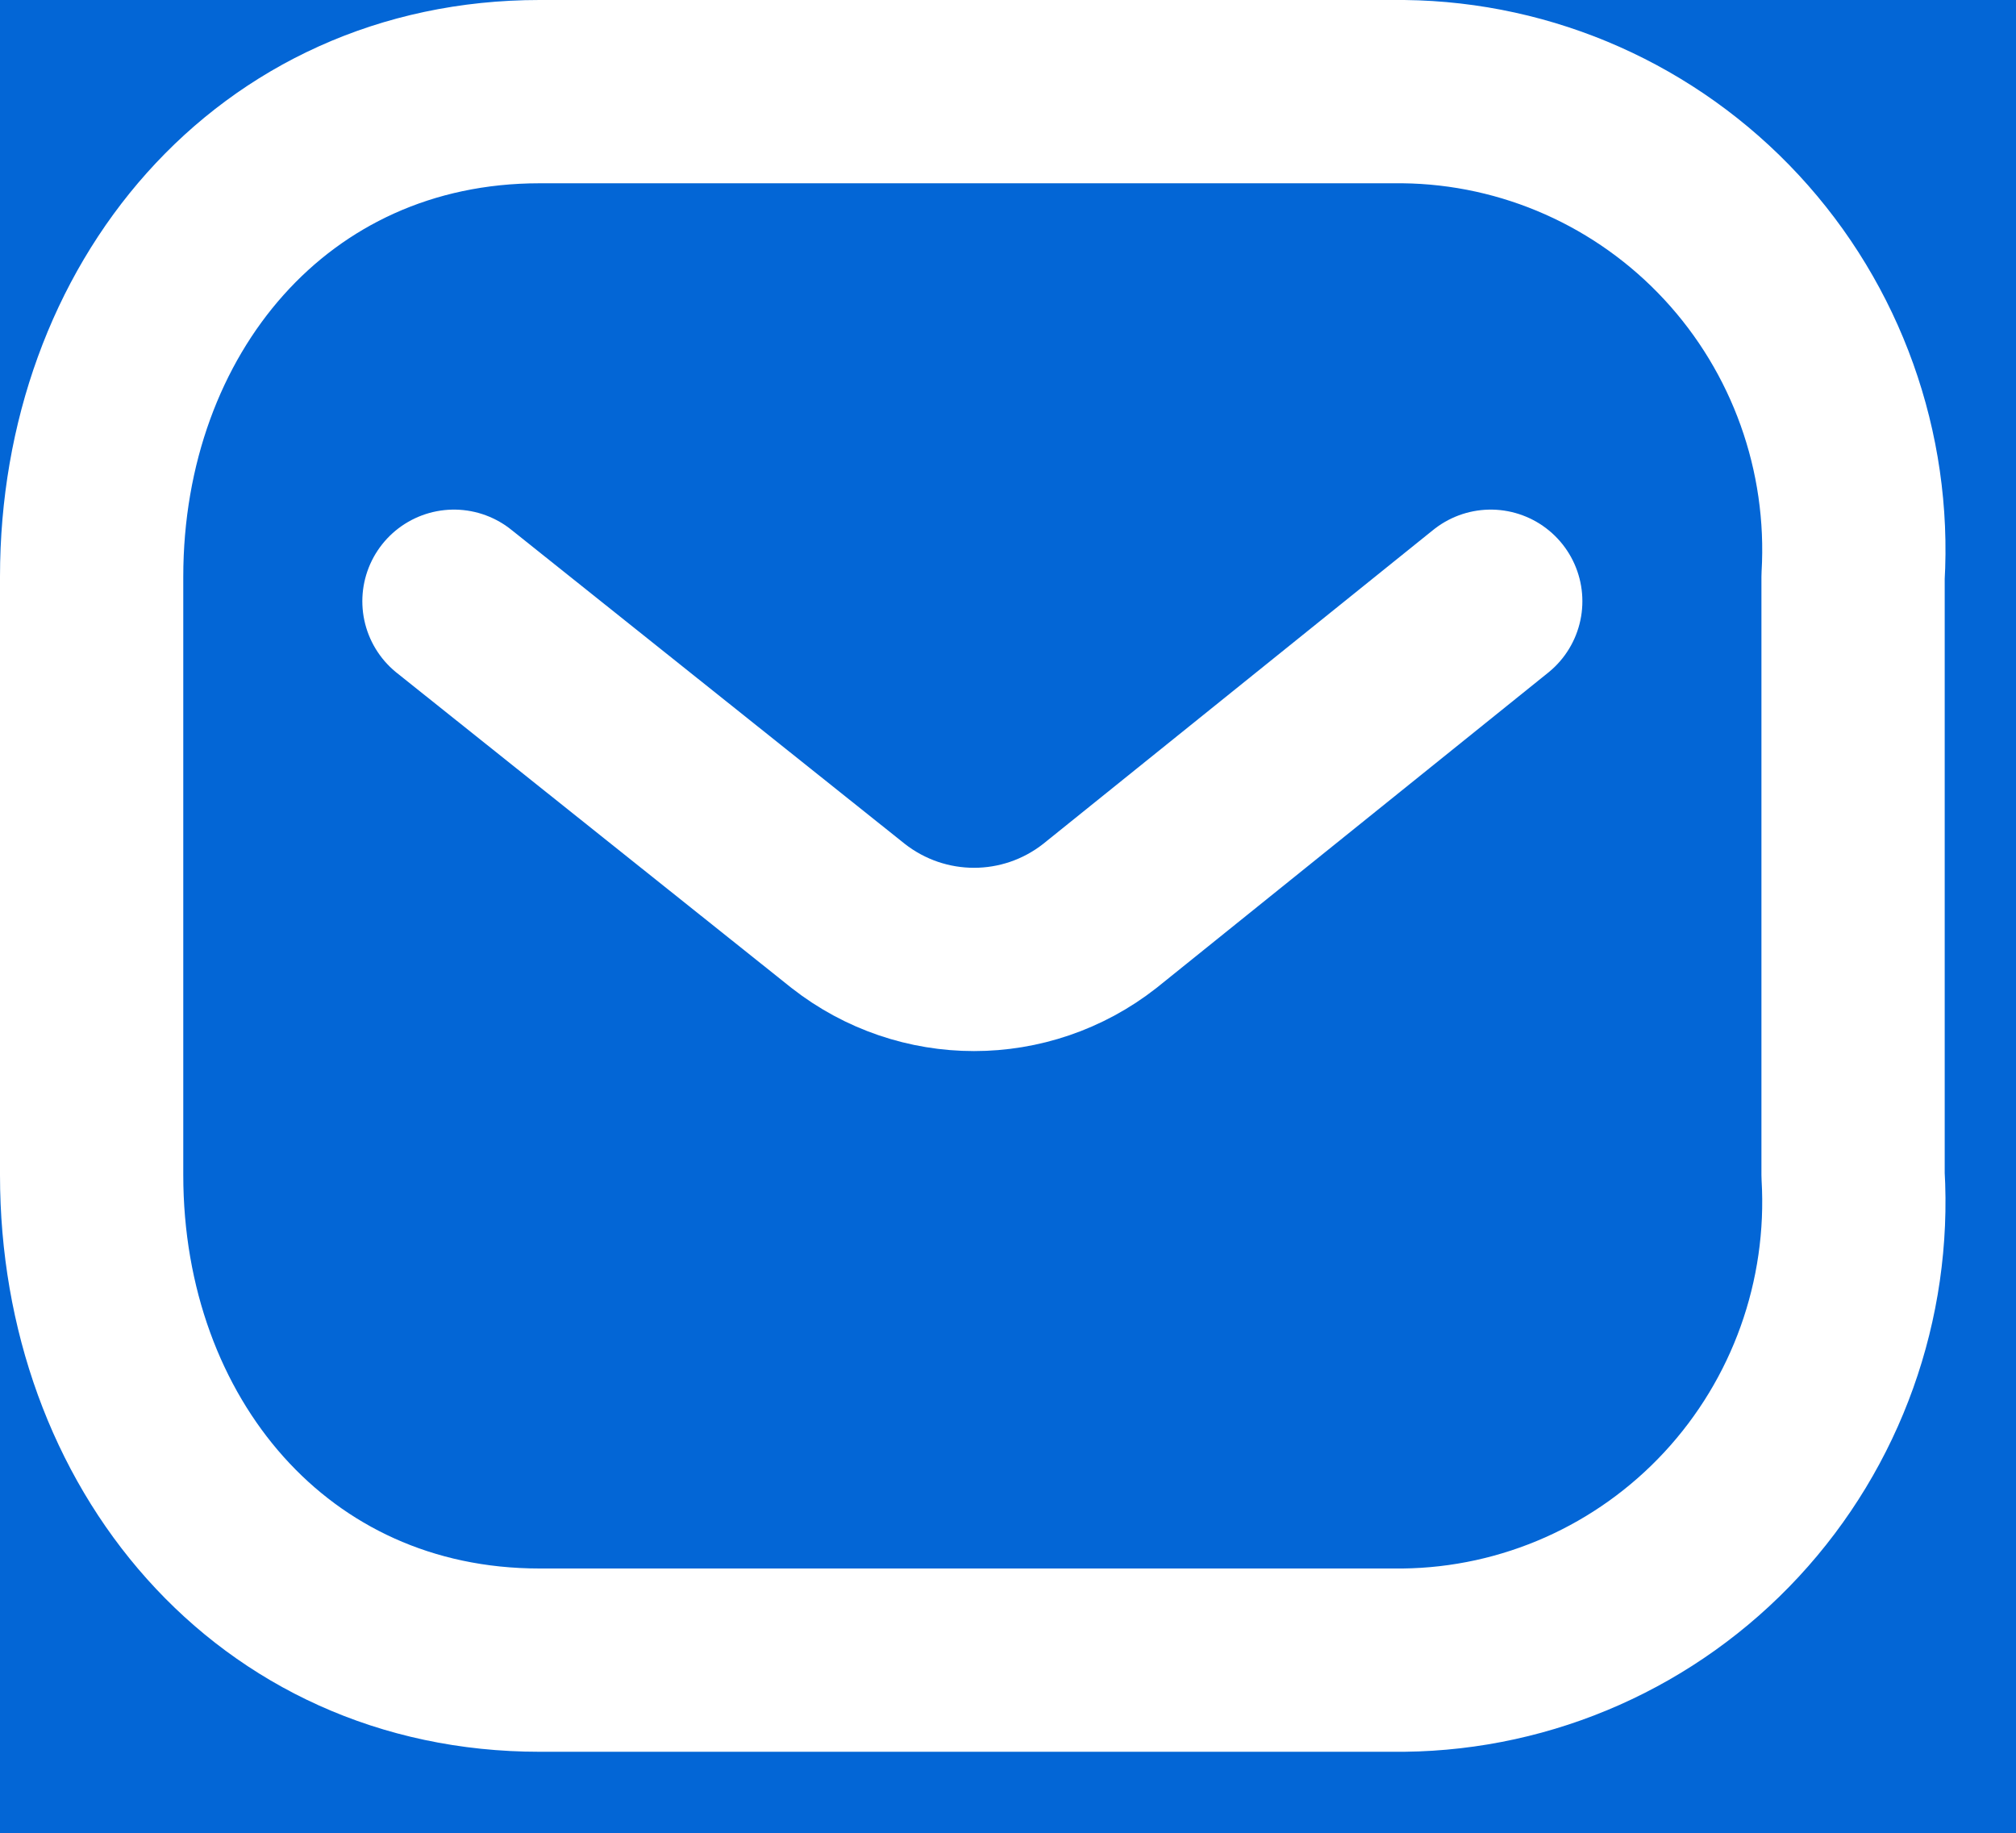
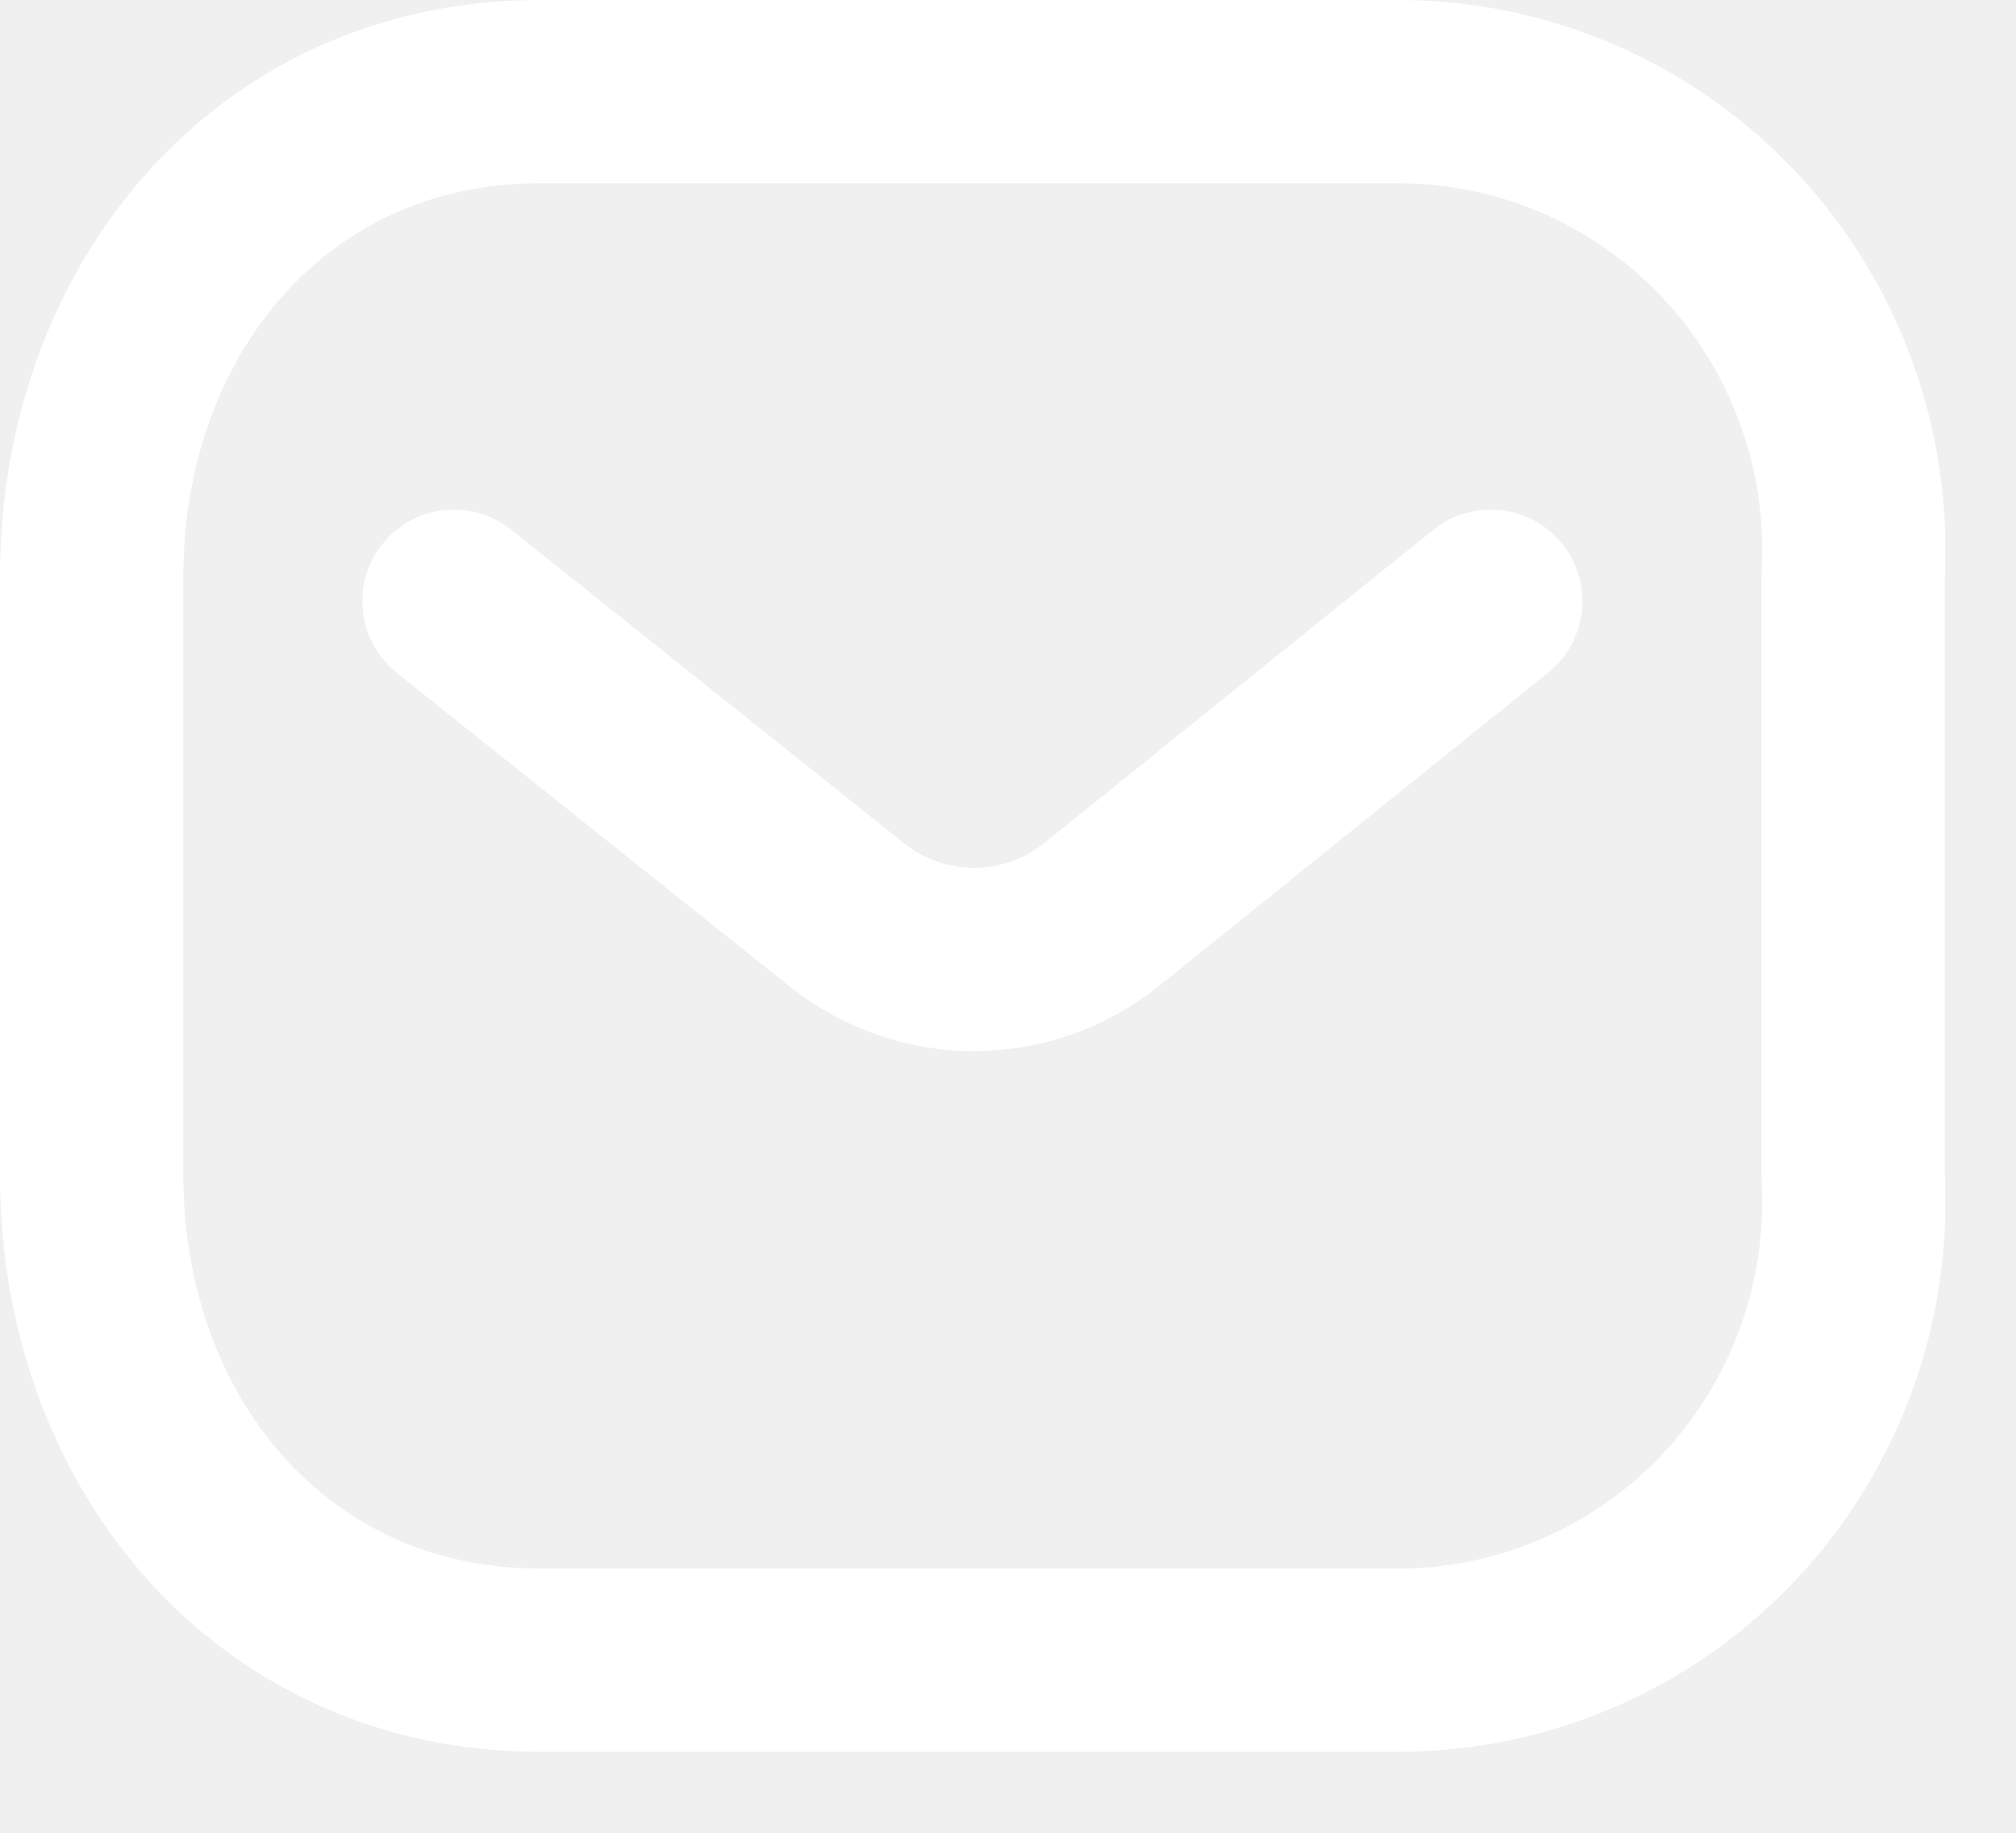
<svg xmlns="http://www.w3.org/2000/svg" width="22" height="20" viewBox="0 0 22 20" fill="none">
-   <rect width="22" height="20" fill="#E5E5E5" />
-   <rect width="1920" height="2668" transform="translate(-826 -396)" fill="#FBFBFE" />
-   <rect x="-17" y="-15" width="154" height="49" rx="4" fill="#0366D6" />
  <path d="M16.268 6.561L12.002 9.995C11.195 10.628 10.064 10.628 9.256 9.995L4.954 6.561" stroke="white" stroke-width="2" stroke-linecap="round" stroke-linejoin="round" />
  <path fill-rule="evenodd" clip-rule="evenodd" d="M5.888 1H15.316C16.675 1.015 17.969 1.59 18.896 2.59C19.823 3.59 20.302 4.929 20.222 6.294V12.822C20.302 14.187 19.823 15.526 18.896 16.526C17.969 17.526 16.675 18.101 15.316 18.116H5.888C2.968 18.116 1 15.741 1 12.822V6.294C1 3.375 2.968 1 5.888 1Z" stroke="white" stroke-width="2" stroke-linecap="round" stroke-linejoin="round" />
-   <rect x="-16.5" y="-14.5" width="153" height="48" rx="3.5" stroke="#D1D5DA" stroke-opacity="0.3" />
</svg>
